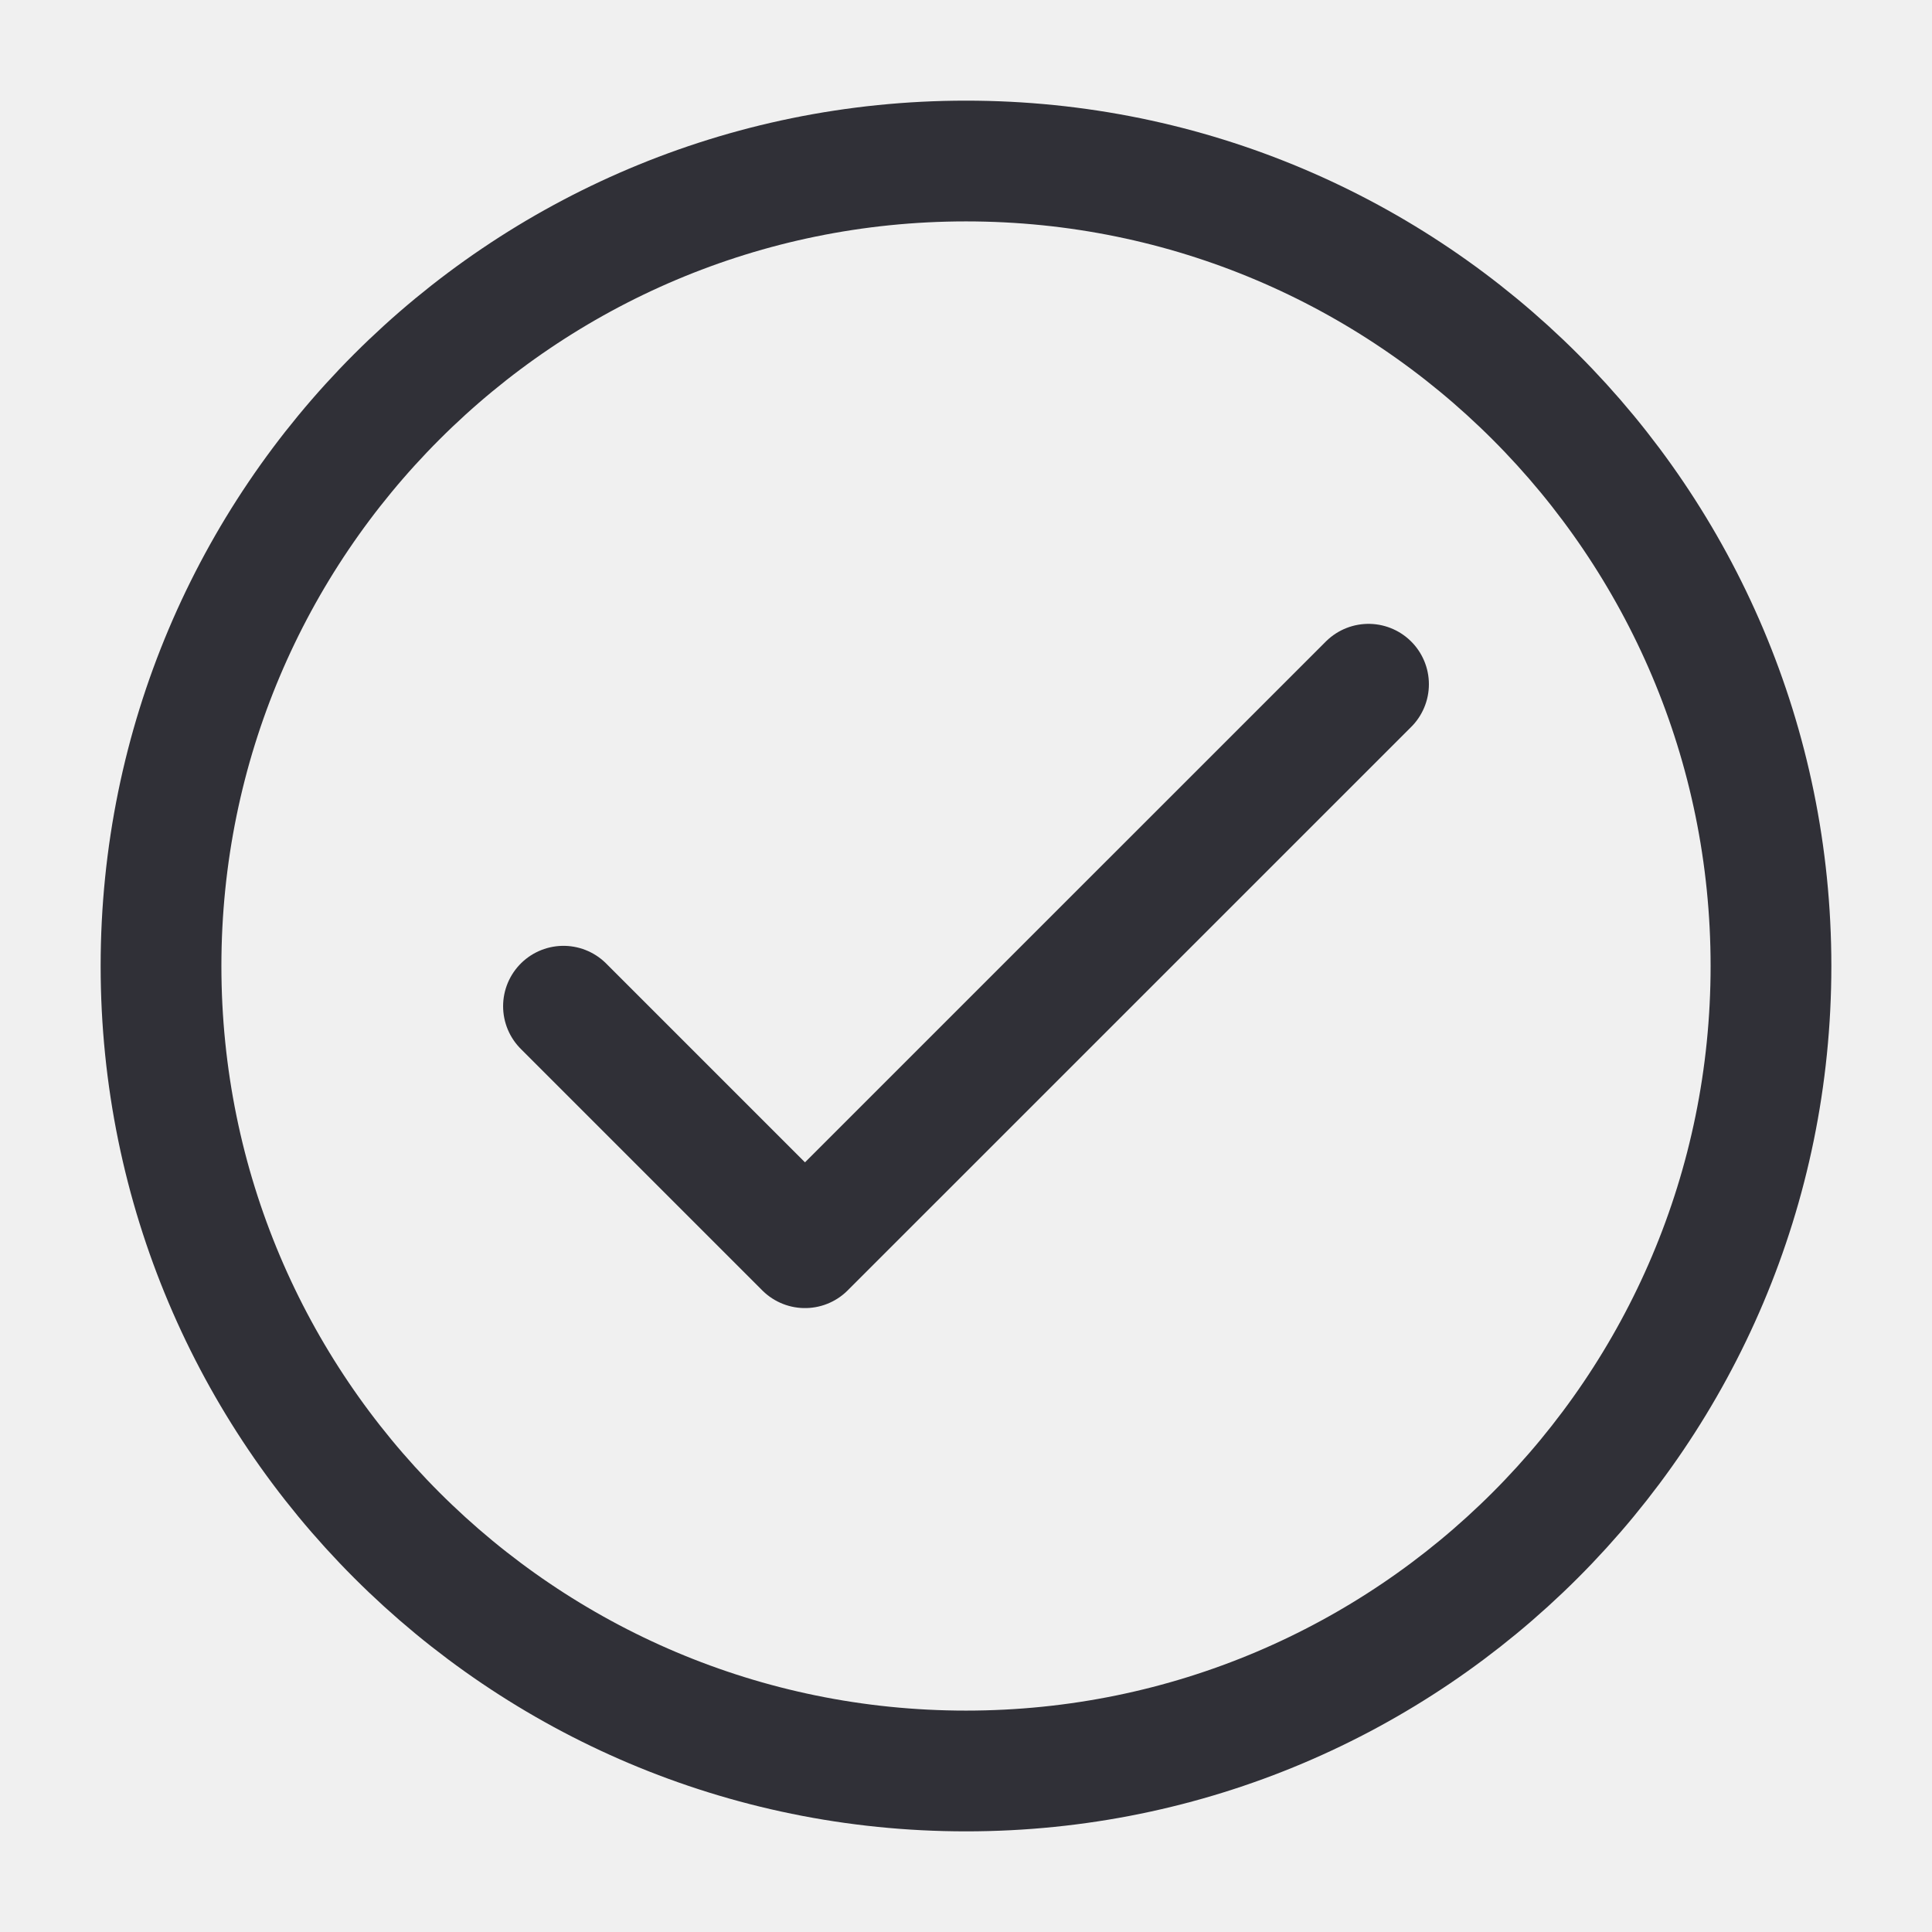
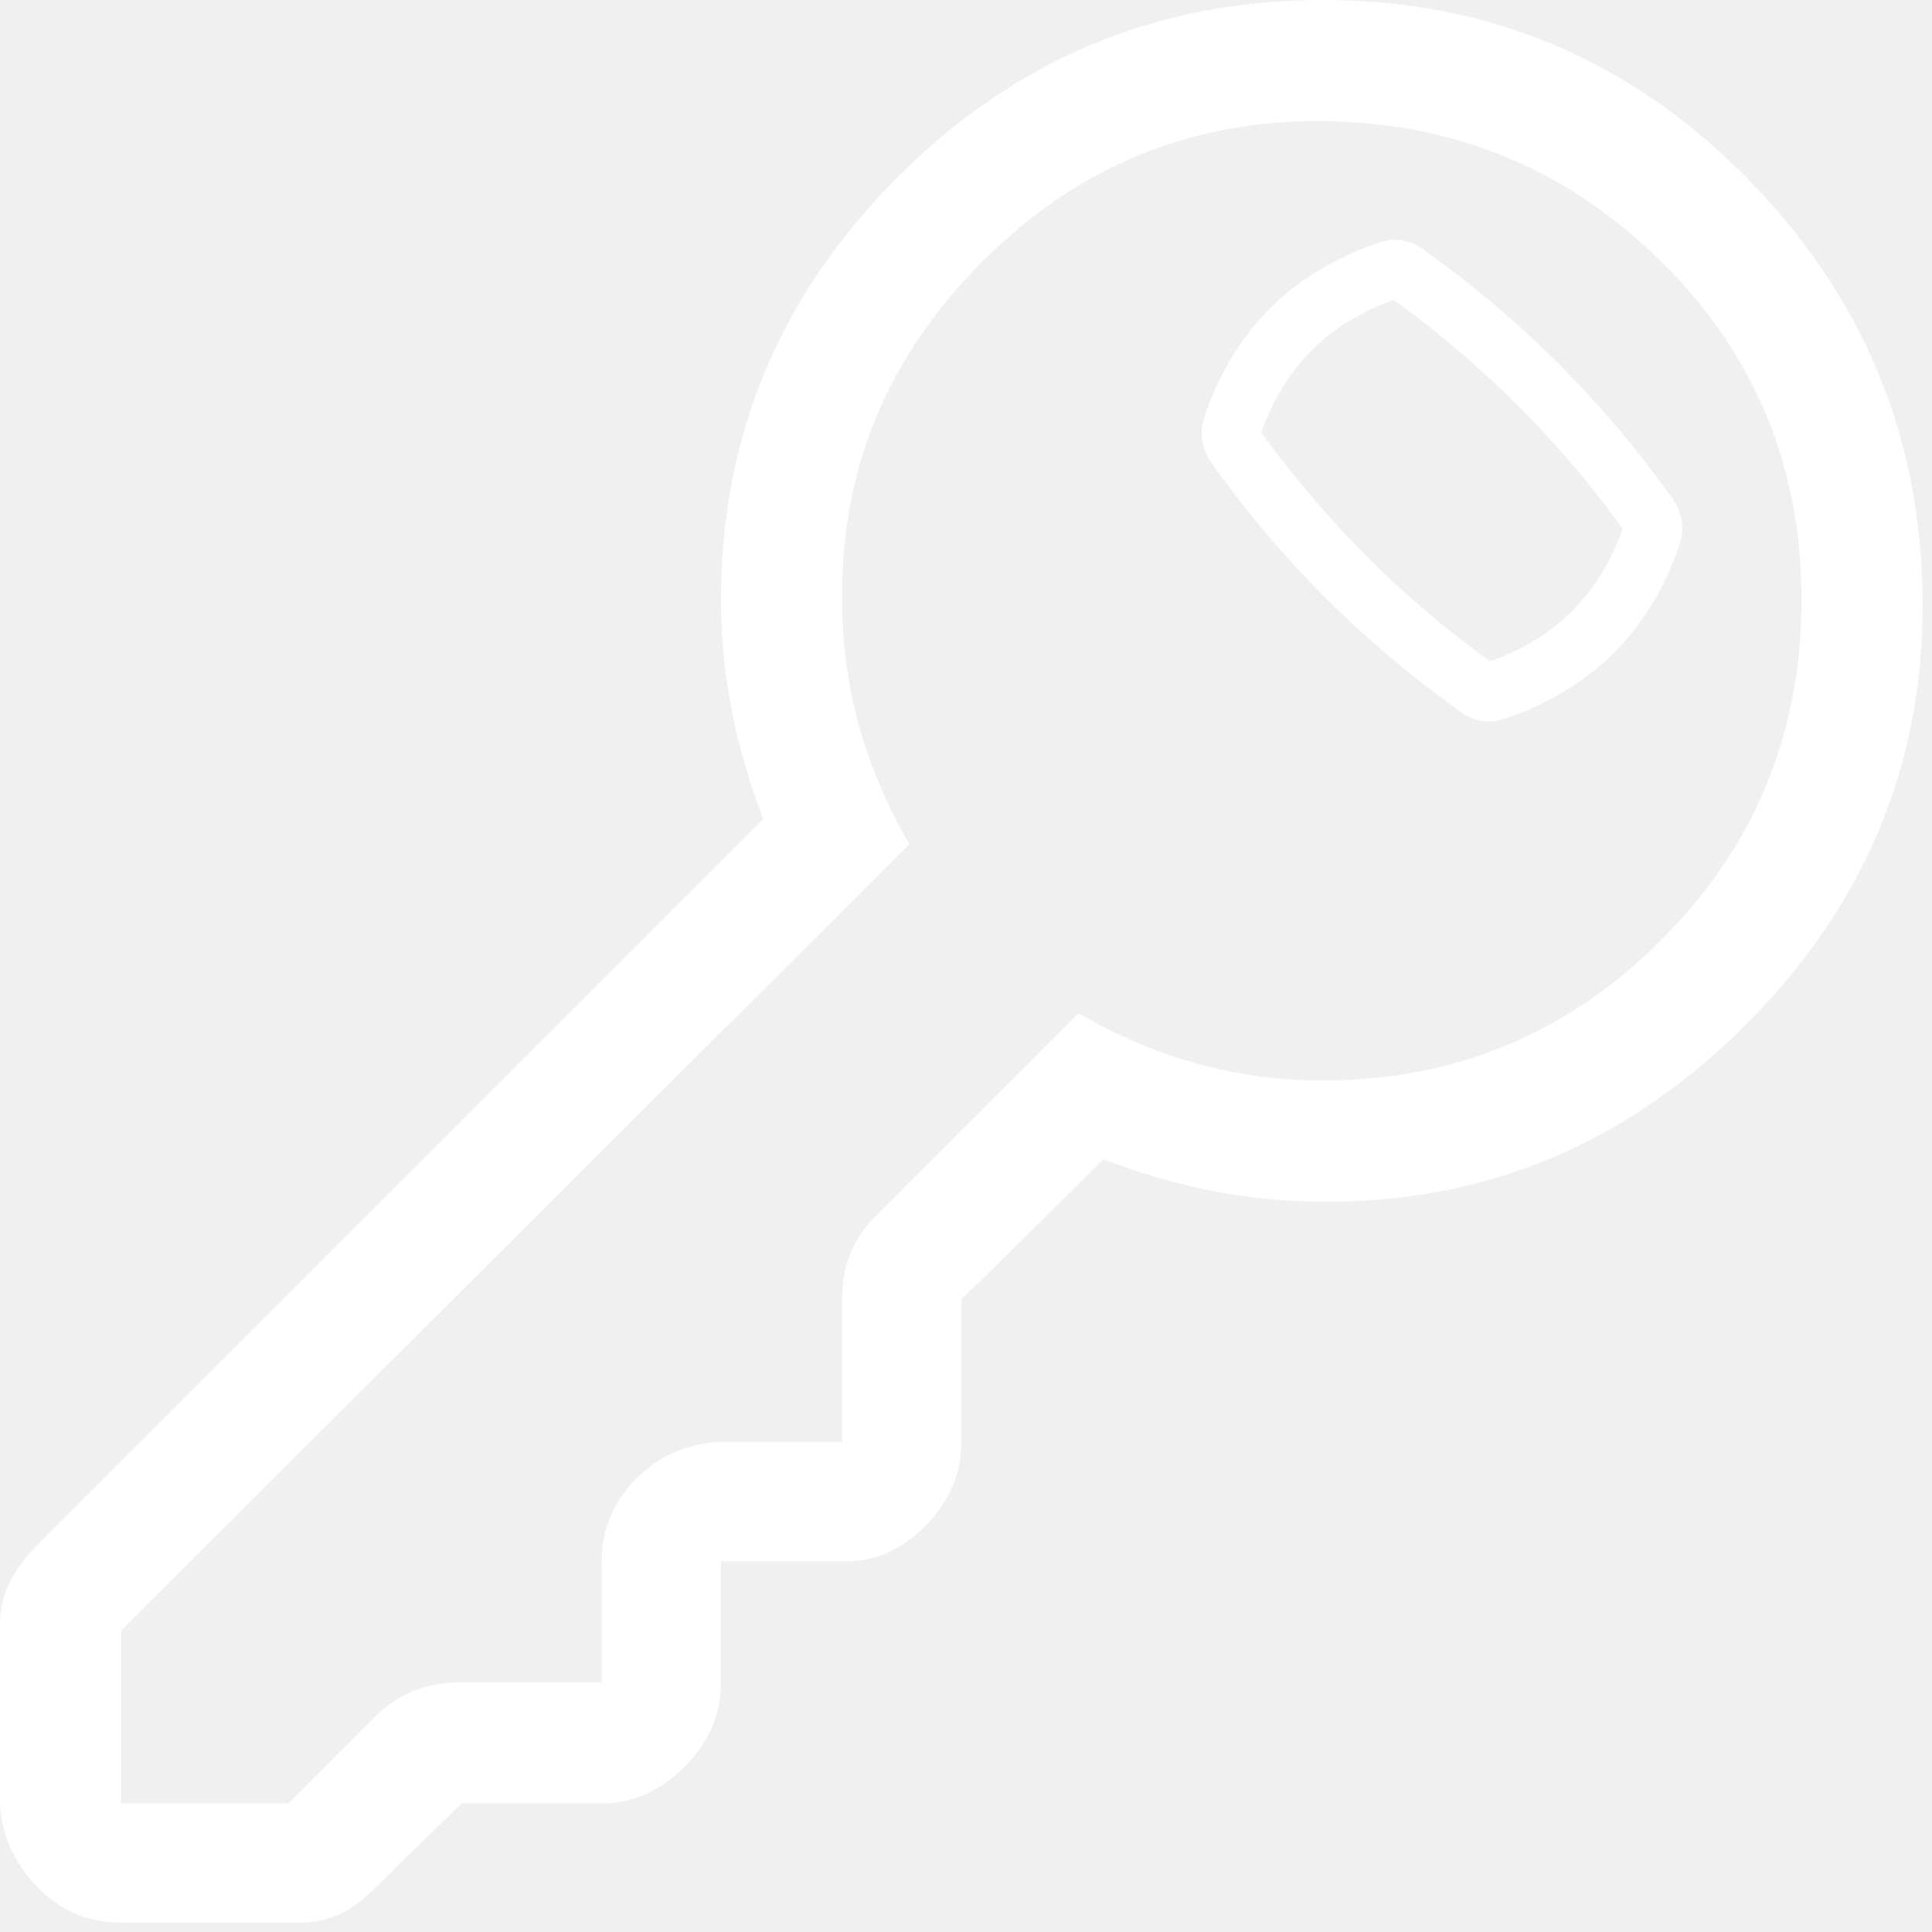
- <svg xmlns="http://www.w3.org/2000/svg" width="32" height="32" viewBox="0 0 32 32" fill="none">
-   <path d="M9.333 16.666L13.333 20.666L22.667 11.333" stroke="#303037" stroke-width="2" stroke-linecap="round" stroke-linejoin="round" />
-   <path d="M16 29.333C23.364 29.333 29.333 23.364 29.333 16C29.333 8.636 23.364 2.667 16 2.667C8.636 2.667 2.667 8.636 2.667 16C2.667 23.364 8.636 29.333 16 29.333Z" stroke="#303037" stroke-width="2" stroke-linecap="round" stroke-linejoin="round" />
+ <svg xmlns="http://www.w3.org/2000/svg" width="84" height="84" viewBox="0 0 84 84" fill="none">
+   <path d="M0 78.409V70.552C0 69.437 0.502 68.35 1.505 67.291L33.186 35.61C31.96 32.434 31.347 29.257 31.347 26.081C31.347 18.948 33.91 12.817 39.037 7.69C44.164 2.563 50.322 -7.62939e-06 57.511 -7.62939e-06C64.7 -7.62939e-06 70.83 2.563 75.901 7.69C80.973 12.817 83.536 18.948 83.592 26.081C83.648 33.214 81.084 39.372 75.901 44.554C70.719 49.737 64.589 52.301 57.511 52.245C54.335 52.245 51.158 51.632 47.982 50.406L41.796 56.508V62.694C41.796 64.087 41.267 65.313 40.208 66.372C39.149 67.431 37.951 67.932 36.613 67.877H31.347V73.143C31.347 74.536 30.817 75.762 29.759 76.821C28.7 77.88 27.502 78.409 26.164 78.409H20.062L16.3 82.087C15.353 83.09 14.266 83.592 13.04 83.592H5.266C3.817 83.592 2.591 83.062 1.588 82.004C0.585 80.945 0.056 79.747 0 78.409H0ZM5.266 78.409H12.539L16.3 74.647C17.303 73.644 18.557 73.143 20.062 73.143H26.164V67.877C26.164 66.483 26.666 65.285 27.669 64.282C28.672 63.279 29.898 62.75 31.347 62.694H36.613V56.508C36.613 55.059 37.087 53.861 38.034 52.914L46.895 44.053C50.239 46.003 53.777 46.979 57.511 46.979C63.251 46.979 68.155 44.944 72.223 40.876C76.291 36.808 78.326 31.876 78.326 26.081C78.326 20.285 76.291 15.381 72.223 11.368C68.155 7.356 63.251 5.322 57.511 5.266C51.771 5.211 46.839 7.245 42.715 11.368C38.592 15.492 36.557 20.396 36.613 26.081C36.613 29.814 37.589 33.353 39.539 36.697L35.777 40.458L5.266 70.886V78.409V78.409ZM52.245 18.808C52.245 18.585 52.301 18.307 52.412 17.972C53.694 14.35 56.146 11.898 59.768 10.616C60.604 10.282 61.356 10.393 62.025 10.95C66.149 13.904 69.688 17.443 72.641 21.567C72.976 22.012 73.143 22.486 73.143 22.988C73.143 23.211 73.087 23.489 72.976 23.824C71.694 27.446 69.242 29.898 65.62 31.18C64.784 31.514 64.031 31.403 63.363 30.845C59.239 27.892 55.7 24.353 52.746 20.229C52.412 19.783 52.245 19.31 52.245 18.808ZM54.836 18.808C57.678 22.709 60.994 26.025 64.784 28.756C67.626 27.753 69.548 25.83 70.552 22.988C67.821 19.198 64.505 15.882 60.604 13.04C57.762 14.043 55.839 15.966 54.836 18.808V18.808Z" fill="white" />
</svg>
